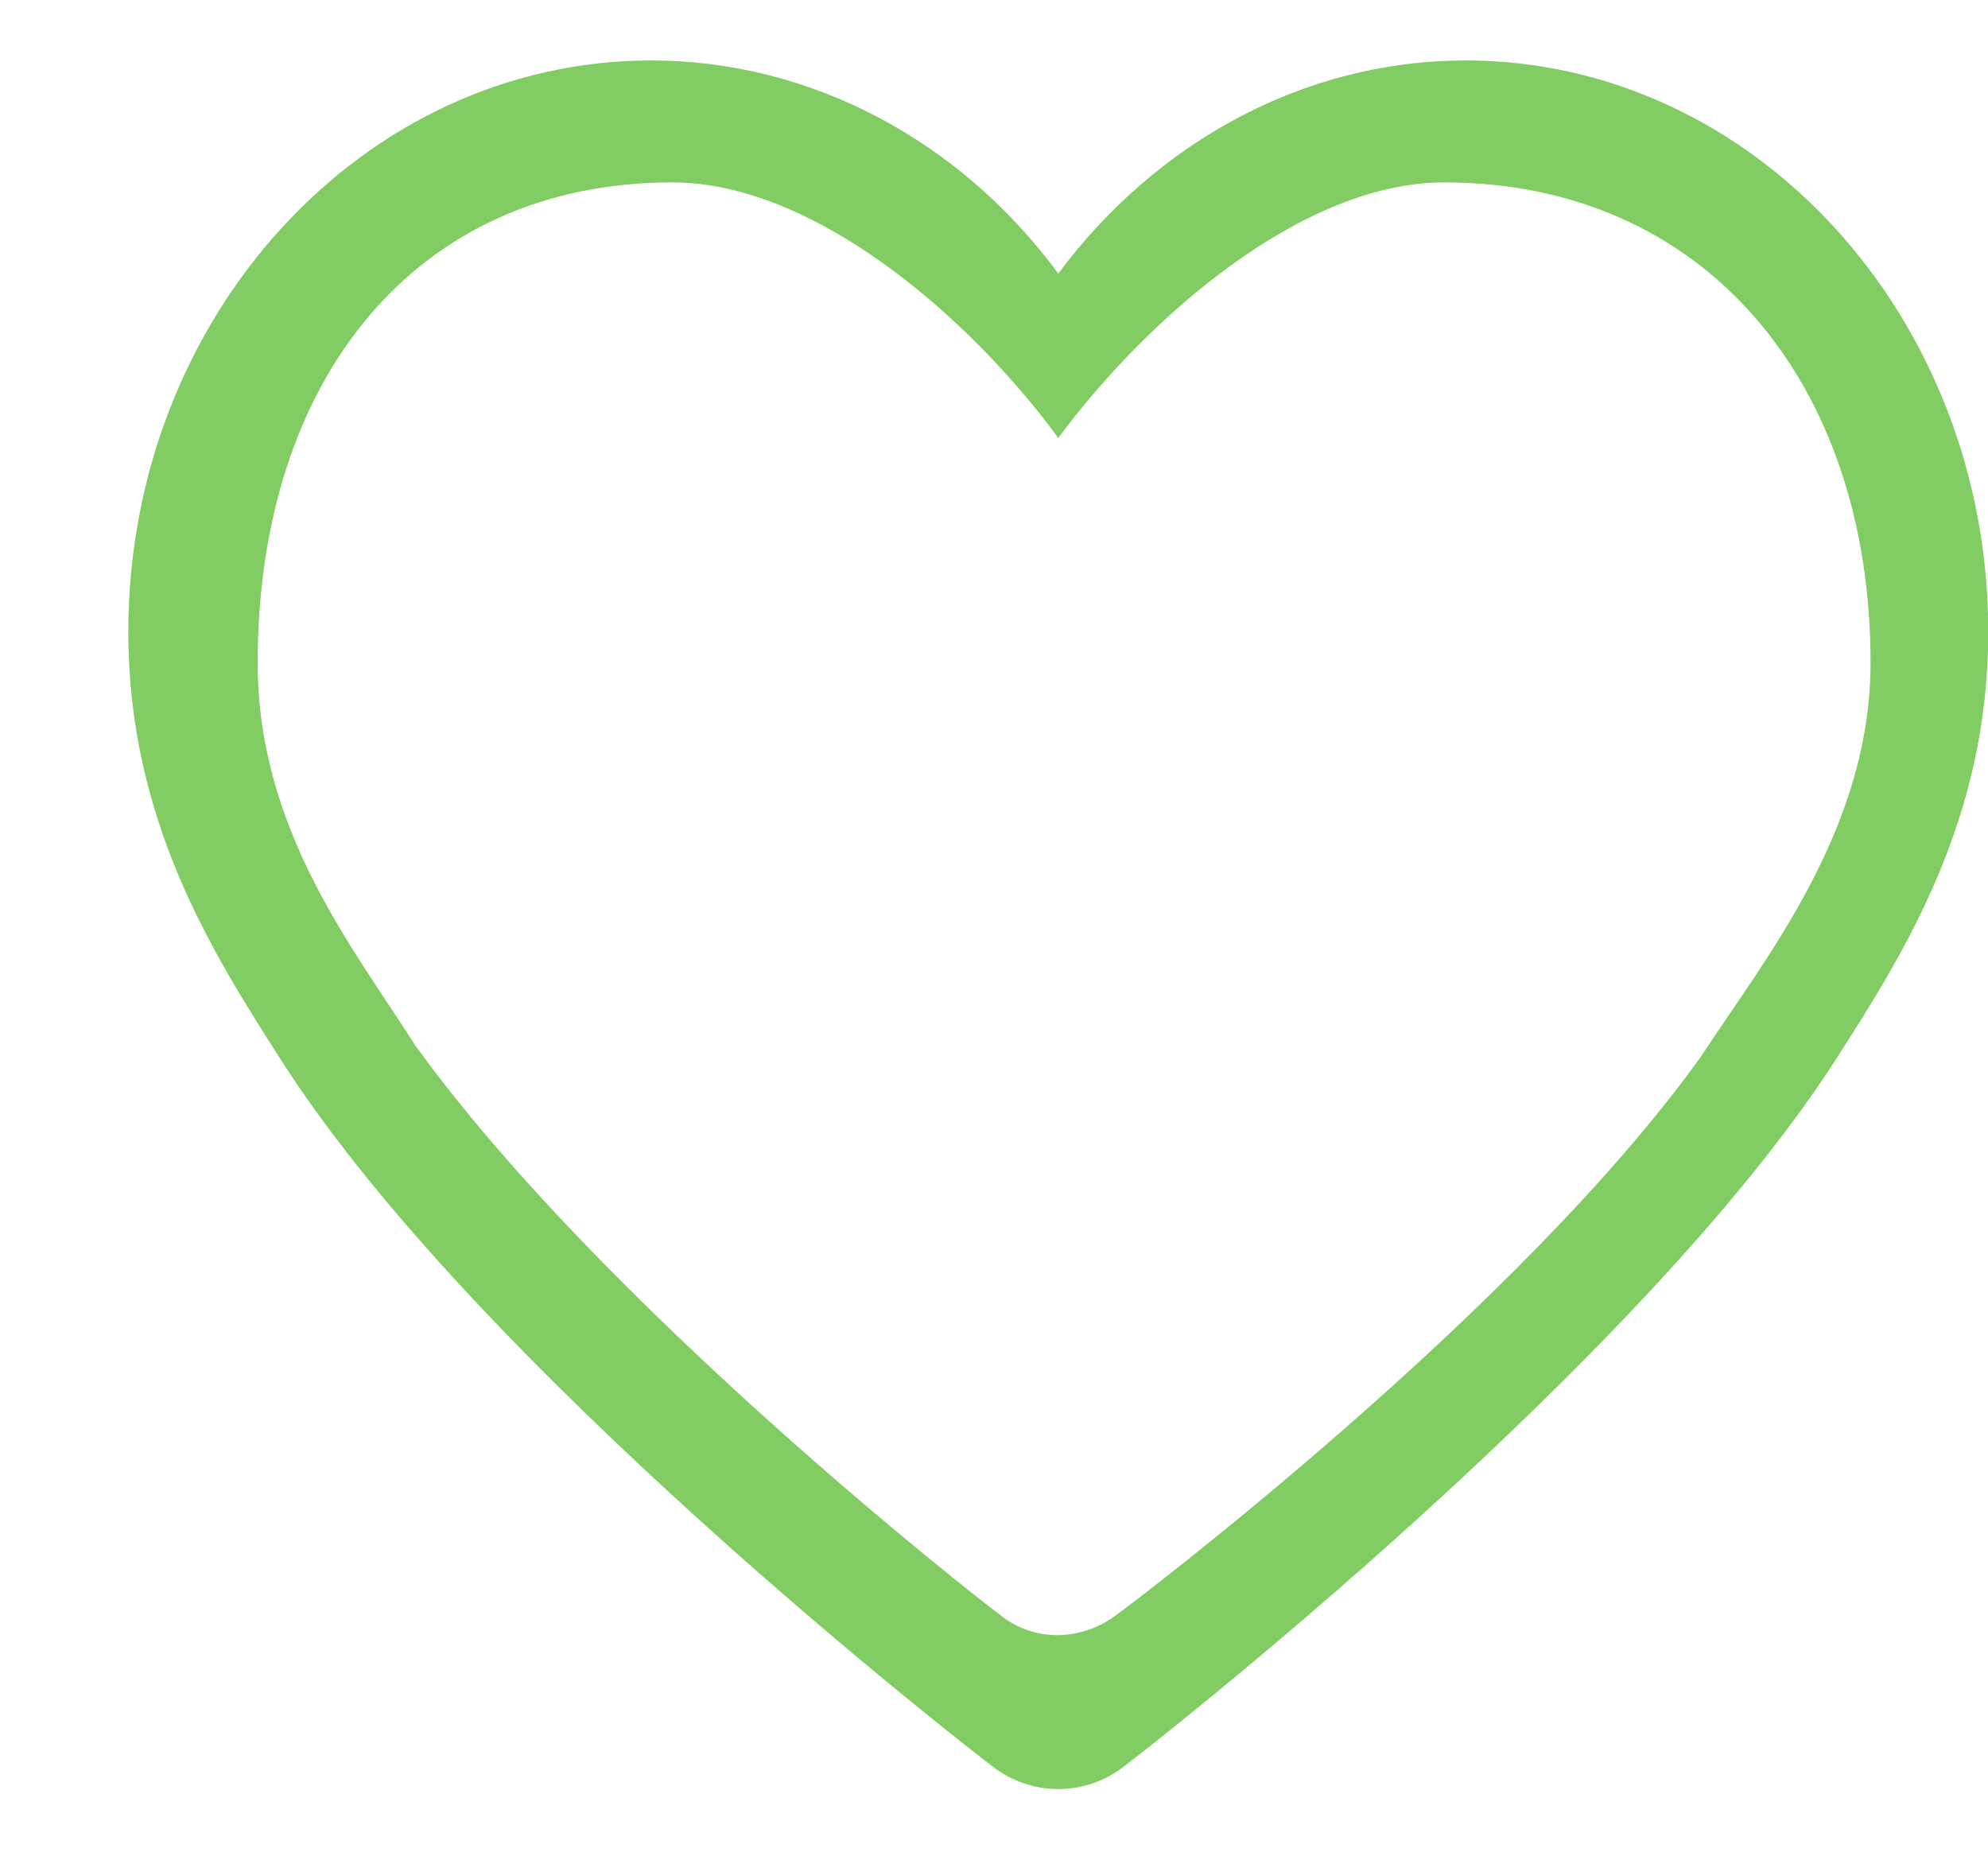
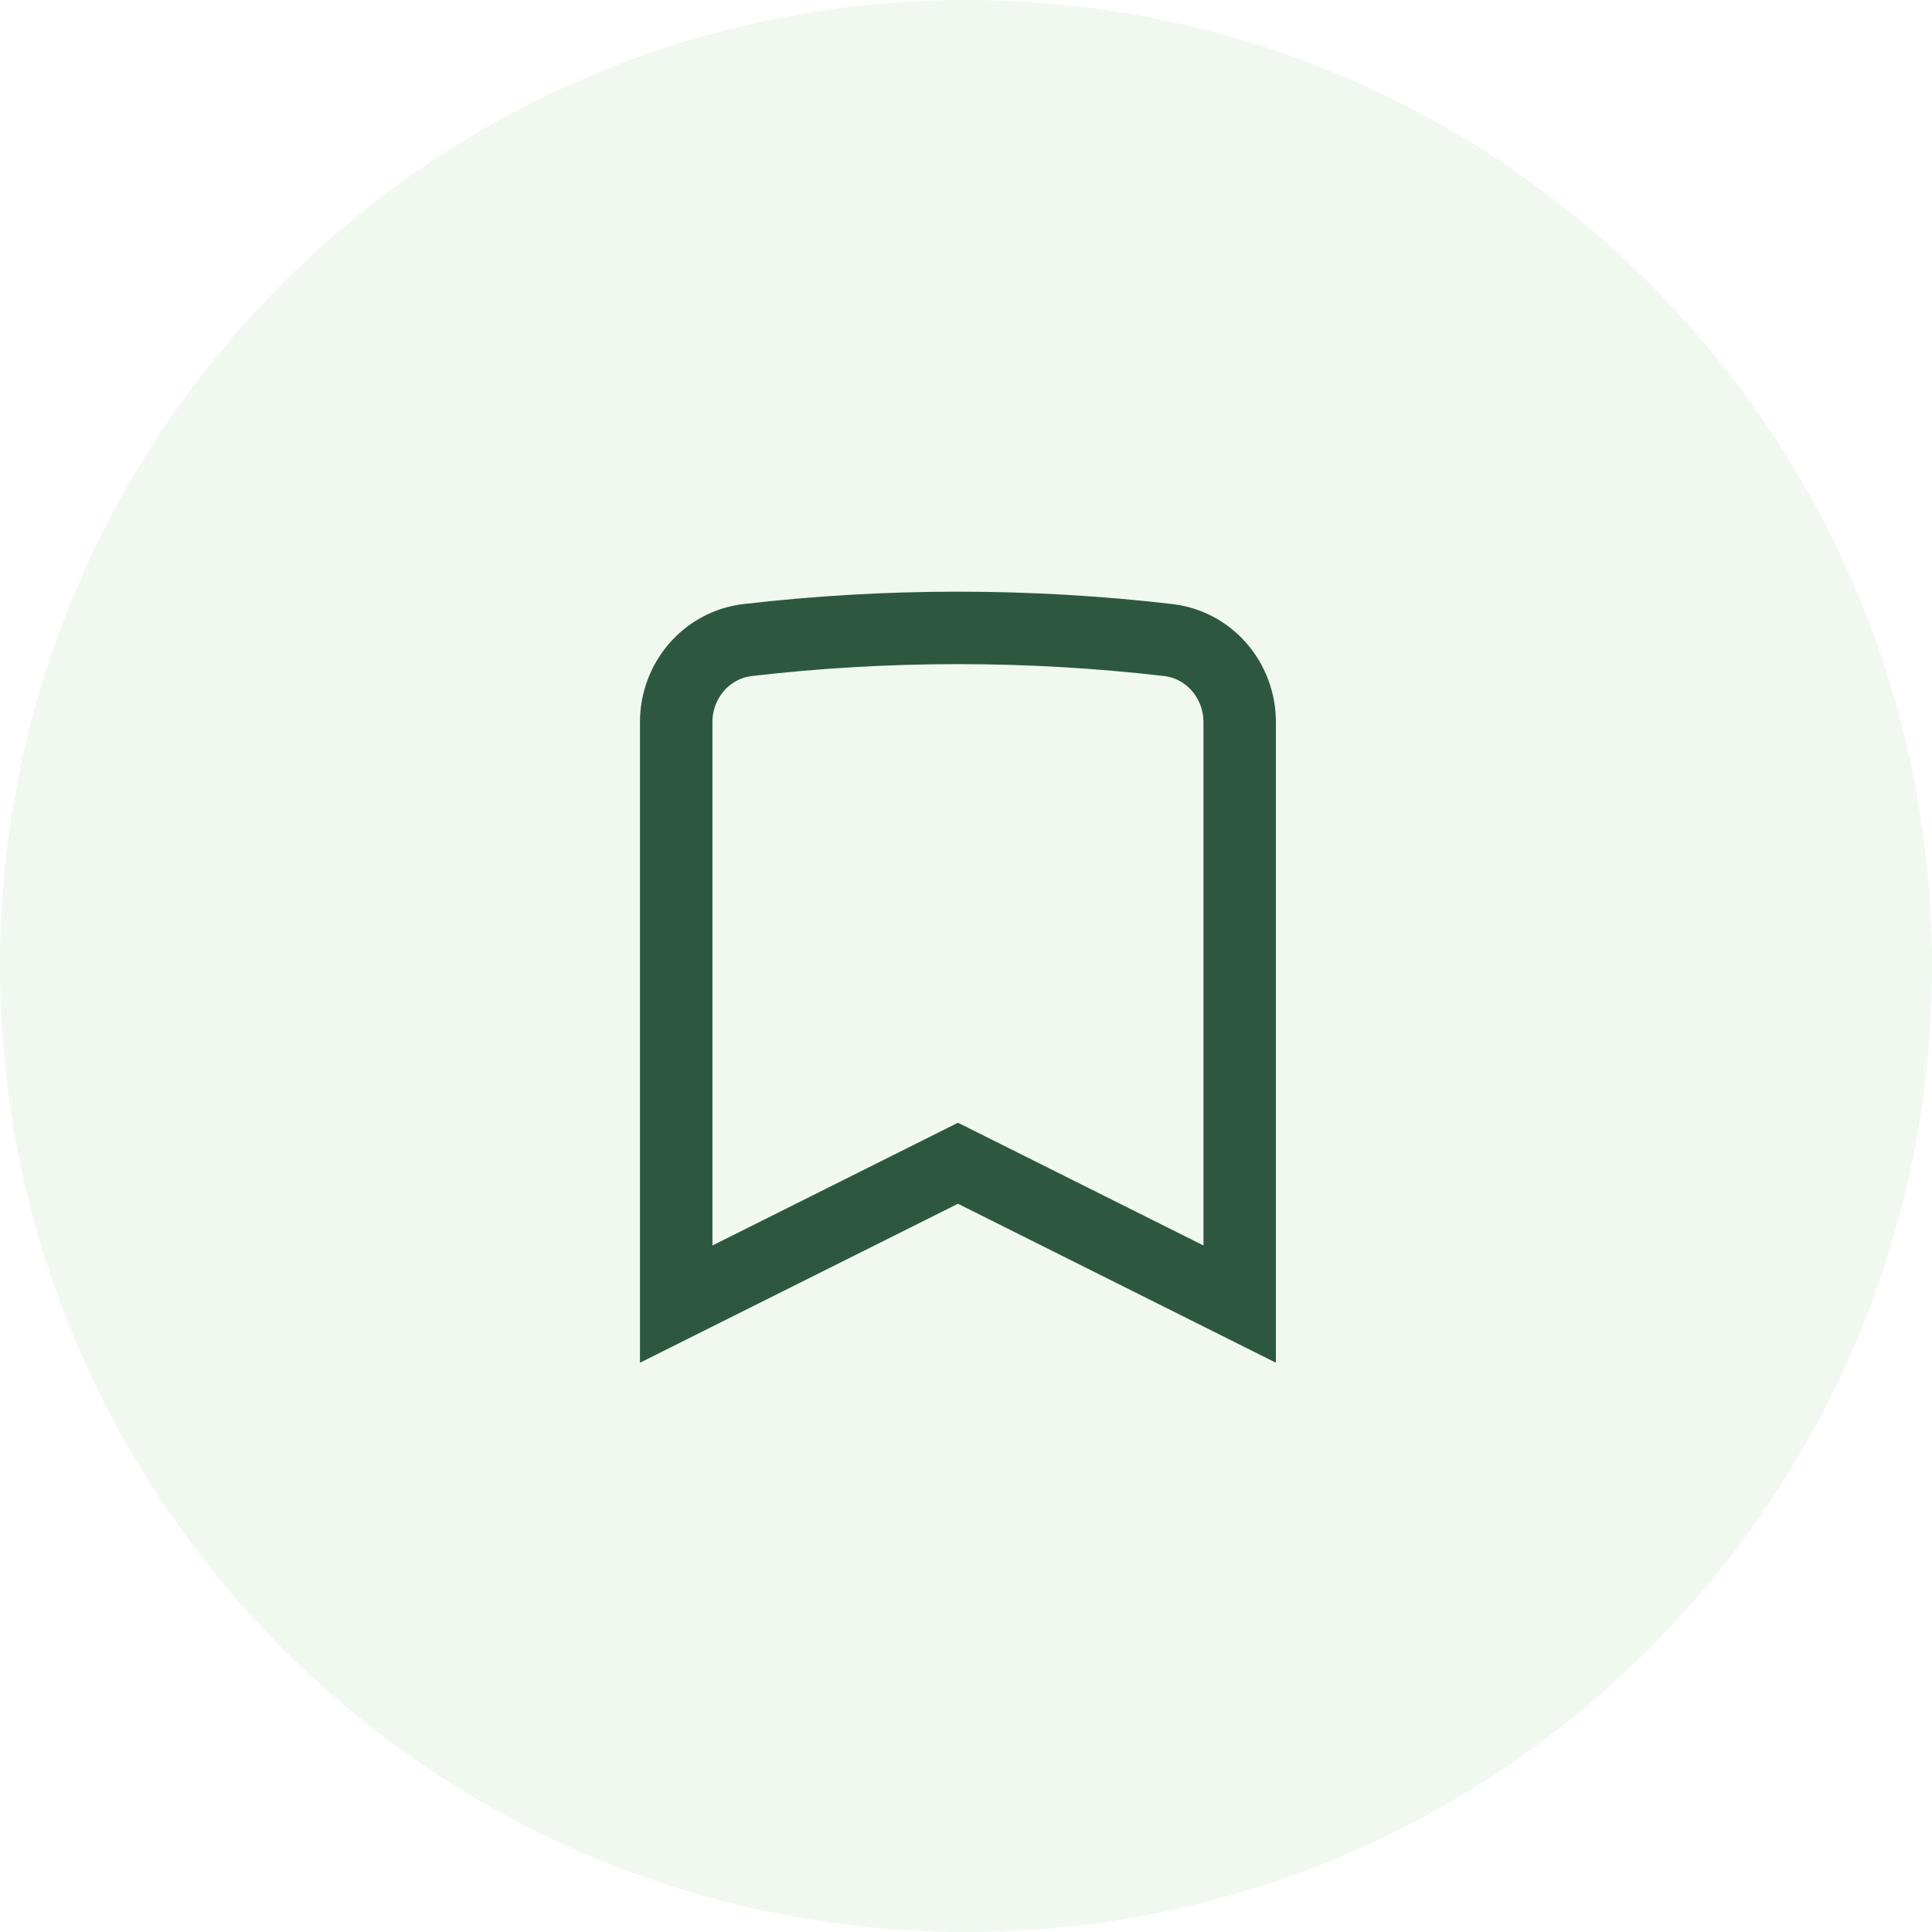
- <svg xmlns="http://www.w3.org/2000/svg" t="1764596600798" class="icon" viewBox="0 0 1097 1024" version="1.1" p-id="4702" width="214.258" height="200">
-   <path d="M808.667 33.353c-88.357 0-170.277 44.471-224.695 117.614-53.833-73.143-136.338-117.614-224.695-117.614C200.119 33.353 70.802 174.958 70.802 348.745c0 103.57 46.226 176.713 83.675 235.227C262.729 754.249 535.406 965.486 547.109 974.263a58.953 58.953 0 0 0 73.728 0c11.703-8.777 283.794-220.599 392.631-390.29 37.449-58.514 83.675-131.657 83.675-235.227C1097.143 174.958 967.826 33.353 808.667 33.353zM939.154 582.217c-100.059 140.434-311.881 300.763-322.414 308.37a54.784 54.784 0 0 1-32.768 11.703 50.103 50.103 0 0 1-32.768-11.703c-10.533-7.607-218.258-169.691-322.414-314.222C195.438 523.703 142.19 458.167 142.19 365.714c0-155.648 86.601-265.07 228.791-265.07 78.994 0 165.01 75.483 212.992 141.019 48.567-65.536 133.998-141.019 212.992-141.019 142.775 0 235.227 109.422 235.227 265.07 0 92.453-59.099 164.425-93.038 216.503z" fill="#81CC63" p-id="4703" />
+ <svg xmlns="http://www.w3.org/2000/svg" viewBox="0 0 32 32" width="32" height="32" fill="none" customFrame="url(#clipPath_0)">
+   <defs>
+     <clipPath id="clipPath_0">
+       <rect width="32" height="32" x="0" y="0" rx="16" fill="rgb(255,255,255)" />
+     </clipPath>
+     <clipPath id="clipPath_1">
+       <rect width="19.2" height="19.2" x="6.4" y="6.4" fill="rgb(255,255,255)" />
+     </clipPath>
+   </defs>
+   <rect id="icon" width="32" height="32" x="0" y="0" rx="16" fill="rgb(240,248,240)" />
+   <g id="Icon" customFrame="url(#clipPath_1)">
+     <rect id="Icon" width="19.2" height="19.2" x="6.4" y="6.4" />
+     <path id="Intersect" d="M20.533 21.6L15.867 19.267L11.2 21.6L11.2 11.96C11.2 11.271 11.702 10.68 12.386 10.601C13.528 10.468 14.689 10.4 15.867 10.4C17.044 10.4 18.205 10.468 19.347 10.601C20.032 10.68 20.533 11.271 20.533 11.96L20.533 21.6Z" fill-rule="nonzero" stroke="rgb(45,88,63)" stroke-width="1.2" />
+   </g>
</svg>
